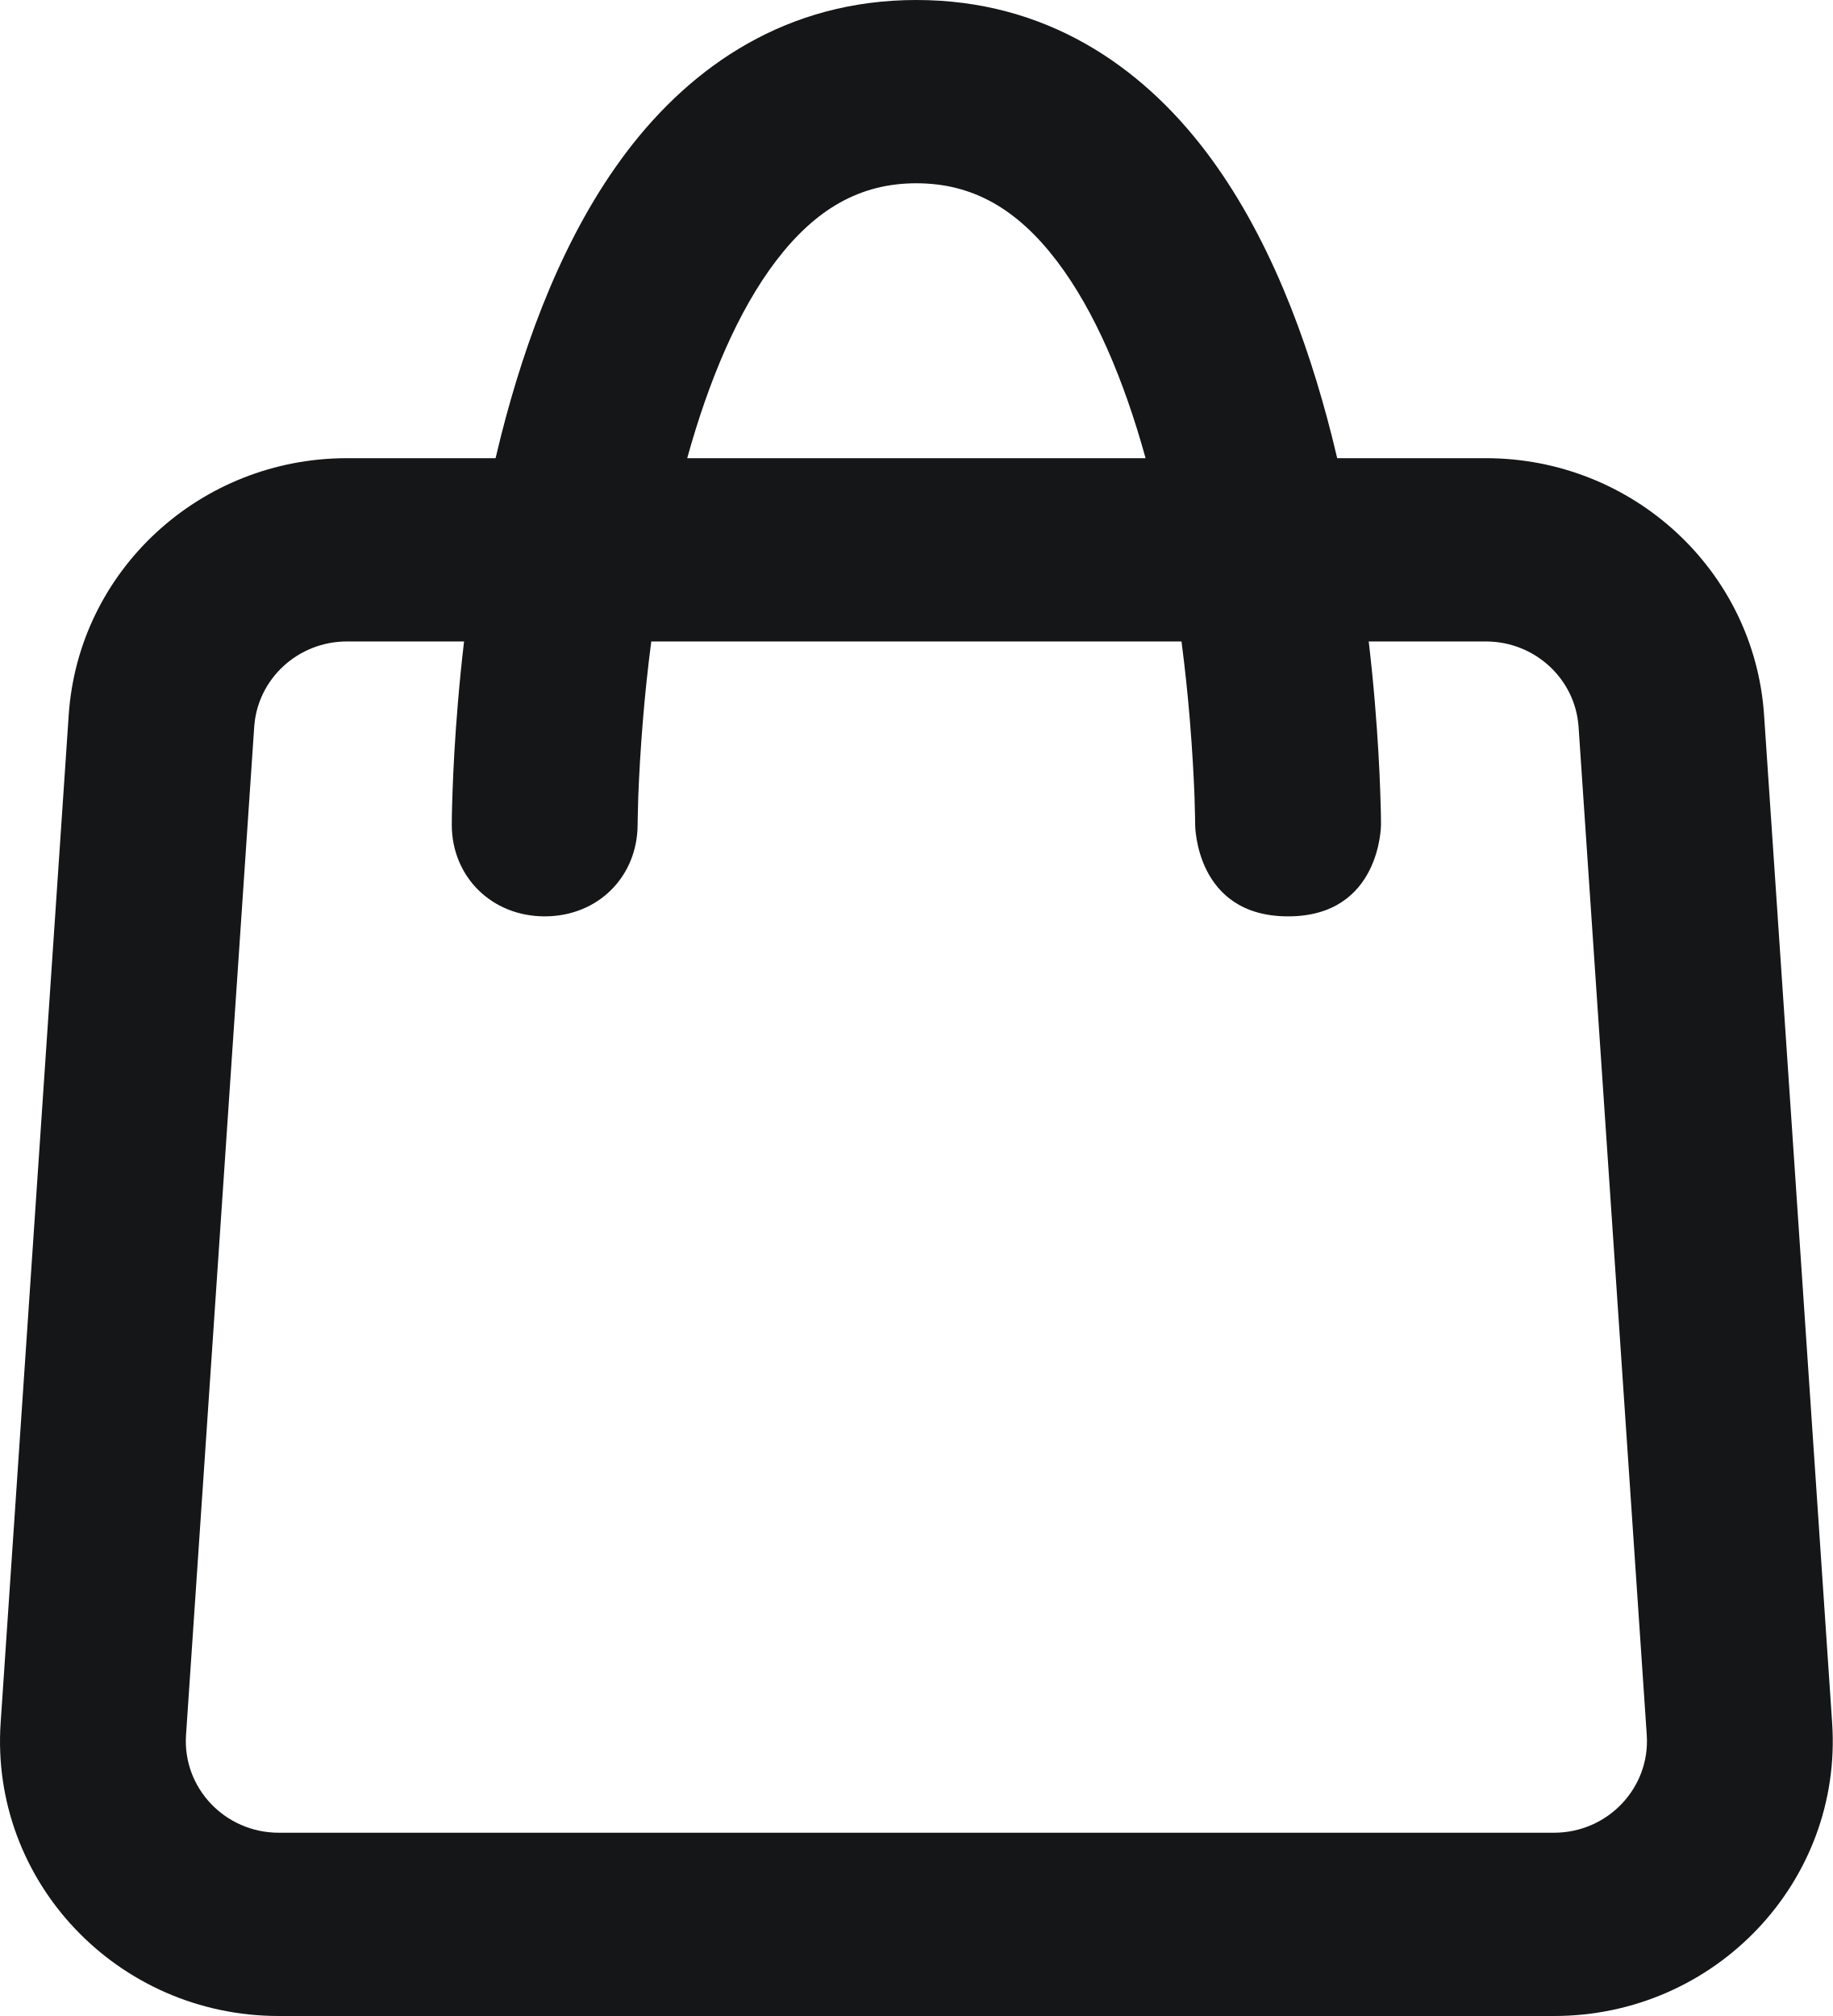
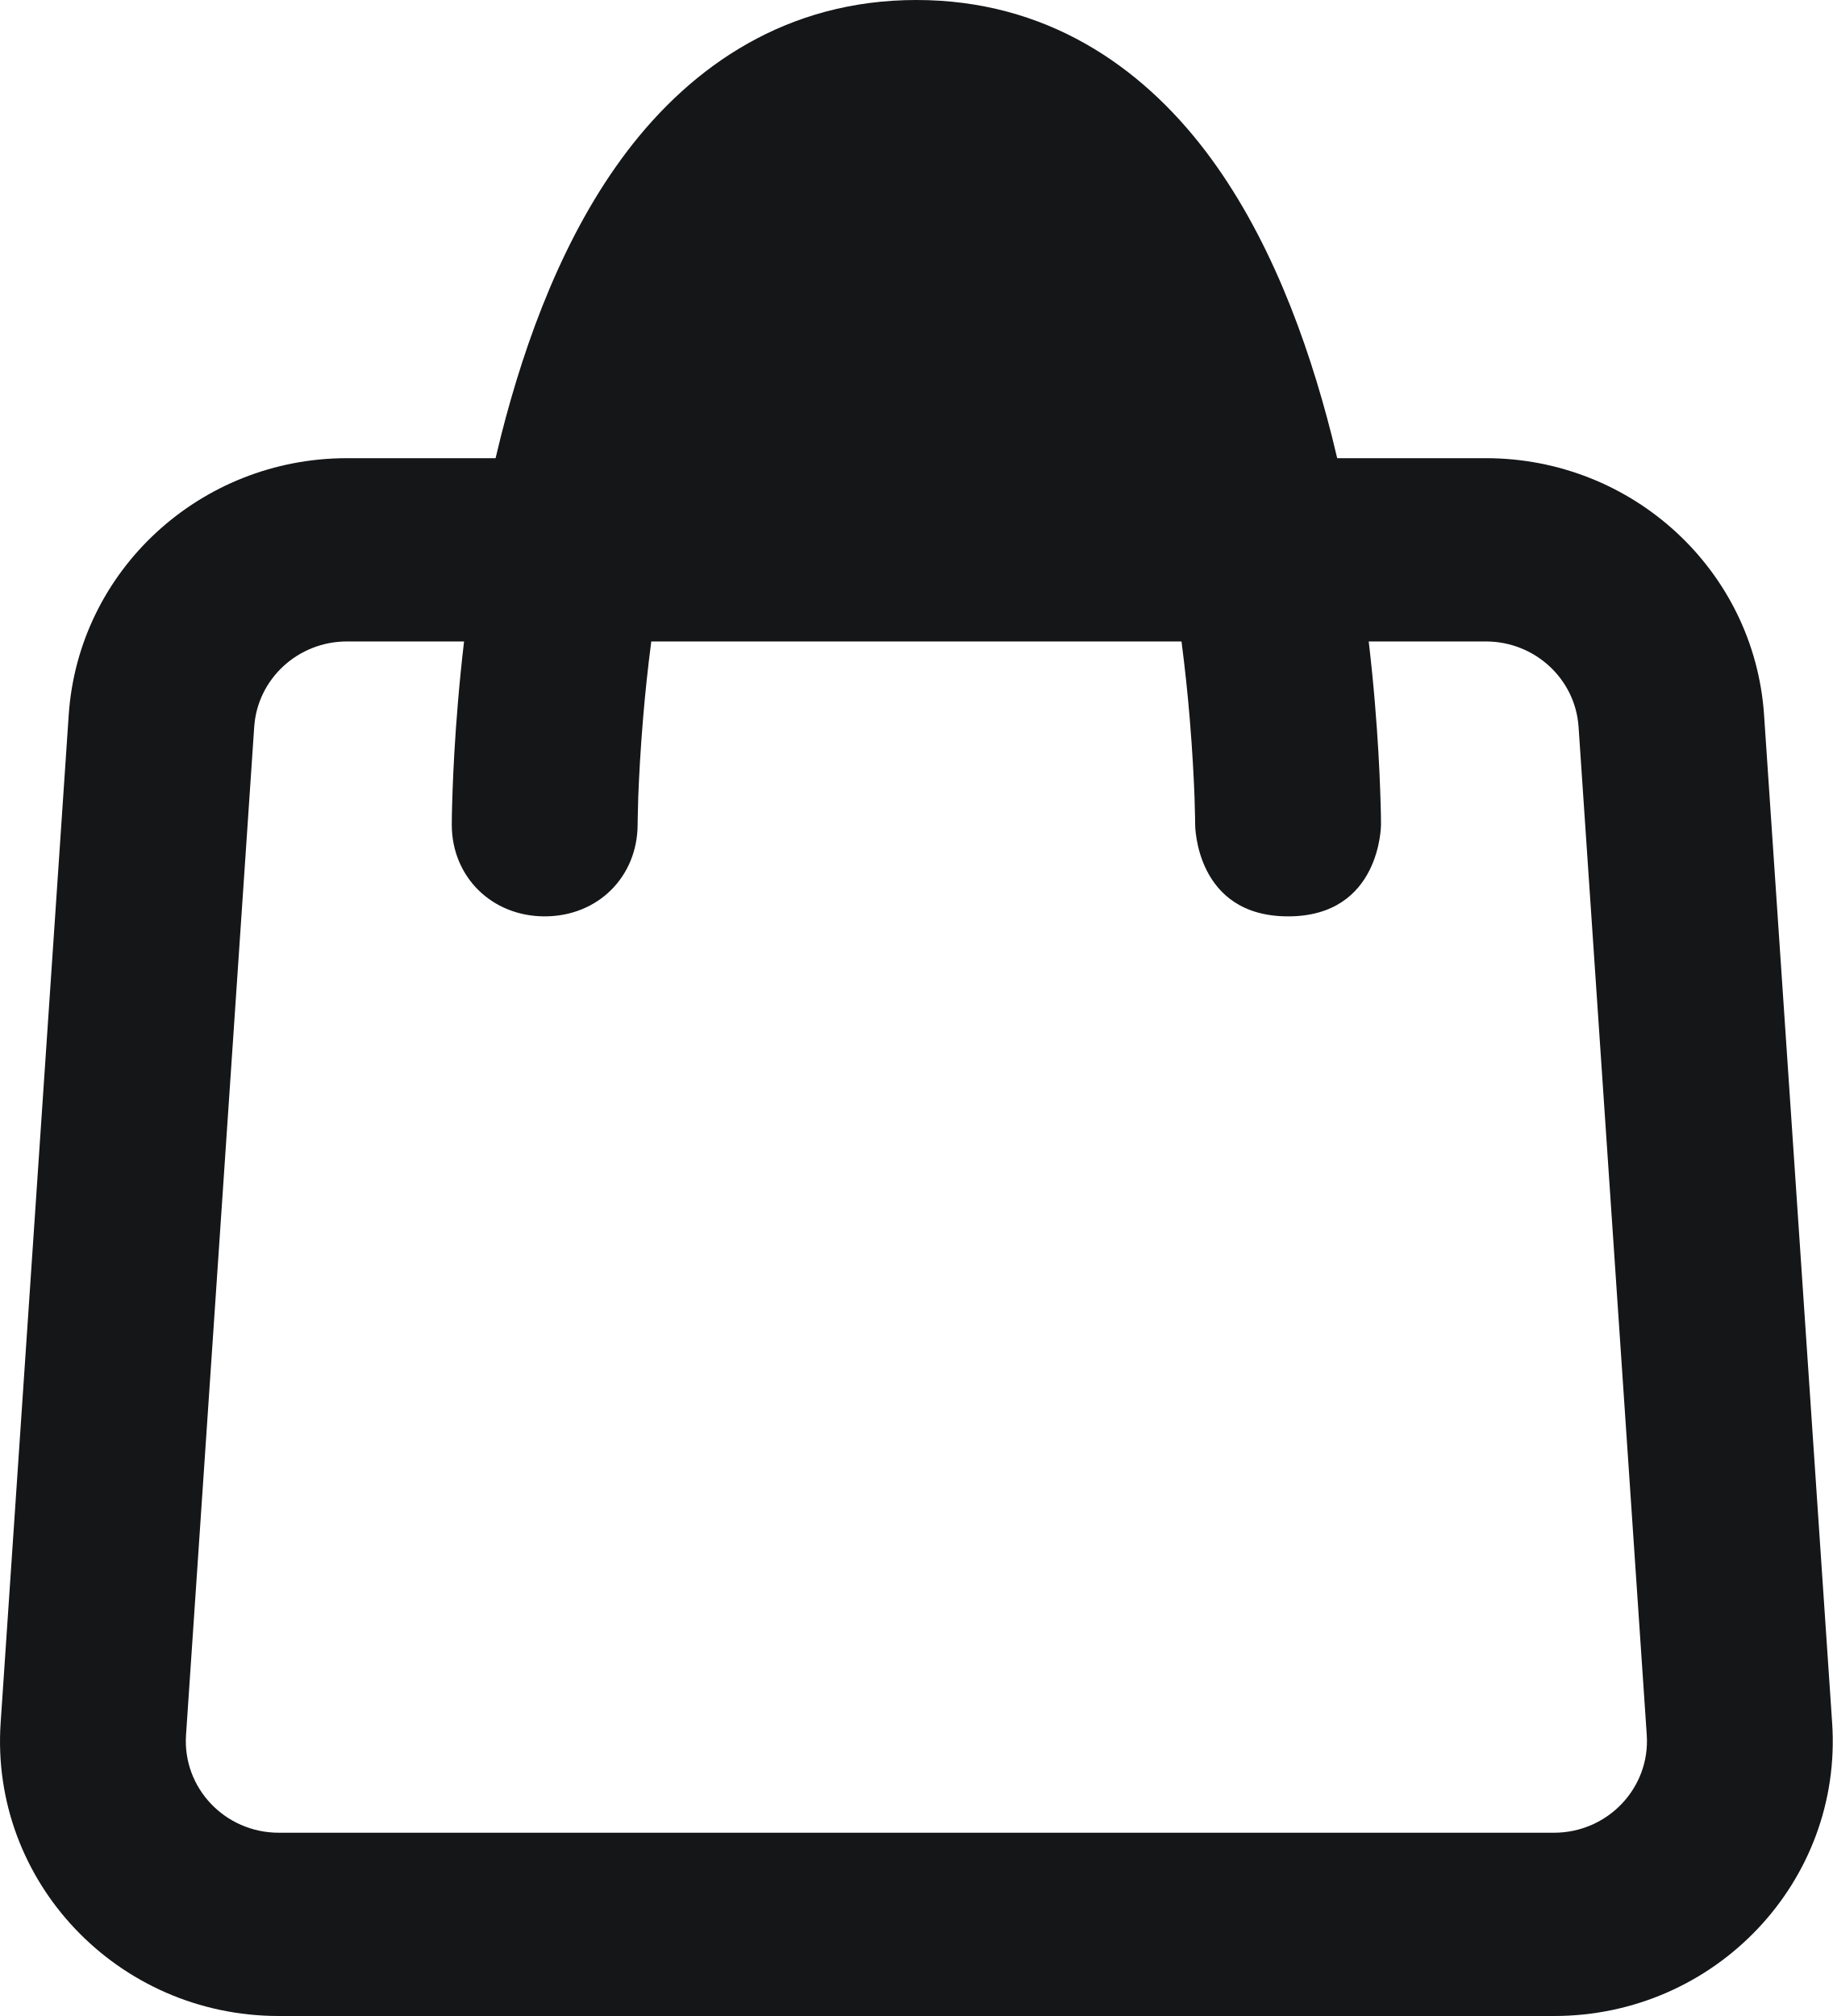
<svg xmlns="http://www.w3.org/2000/svg" width="20" height="22" viewBox="0 0 20 22" fill="none">
-   <path fill-rule="evenodd" clip-rule="evenodd" d="M14.592 5C14.573 4.919 14.553 4.838 14.533 4.757C14.265 3.701 13.843 2.554 13.156 1.65C12.447 0.718 11.412 0 10 0C8.588 0 7.553 0.718 6.844 1.65C6.157 2.554 5.735 3.701 5.467 4.757C5.447 4.838 5.427 4.919 5.408 5H3.786C2.184 5 0.857 6.225 0.75 7.8L0.007 18.8C-0.11 20.532 1.282 22 3.042 22H16.958C18.718 22 20.11 20.532 19.993 18.8L19.25 7.8C19.143 6.225 17.816 5 16.214 5H14.592ZM5.944 10C6.525 10 6.956 9.568 6.958 8.998C6.958 8.974 6.959 8.951 6.959 8.927C6.96 8.874 6.962 8.795 6.965 8.692C6.973 8.487 6.988 8.19 7.018 7.833C7.039 7.58 7.068 7.299 7.107 7H12.893C12.932 7.299 12.961 7.58 12.982 7.833C13.012 8.19 13.027 8.487 13.035 8.692C13.038 8.795 13.04 8.874 13.041 8.927C13.041 8.951 13.042 8.976 13.042 9C13.042 9 13.042 10 14.056 10C15.07 10 15.07 8.999 15.07 8.999C15.07 8.964 15.069 8.929 15.069 8.893C15.068 8.829 15.065 8.737 15.061 8.621C15.053 8.388 15.036 8.06 15.003 7.667C14.986 7.462 14.964 7.238 14.936 7H16.214C16.748 7 17.191 7.408 17.226 7.933L17.97 18.933C18.009 19.511 17.544 20 16.958 20H3.042C2.455 20 1.991 19.511 2.03 18.933L2.774 7.933C2.809 7.408 3.252 7 3.786 7H5.064C5.036 7.238 5.014 7.462 4.997 7.667C4.964 8.06 4.947 8.388 4.939 8.621C4.935 8.737 4.932 8.829 4.931 8.893C4.931 8.928 4.93 8.962 4.93 8.997C4.929 9.567 5.365 10 5.944 10ZM7.499 5H12.501C12.267 4.153 11.948 3.395 11.534 2.85C11.102 2.282 10.616 2 10 2C9.384 2 8.898 2.282 8.466 2.85C8.052 3.395 7.734 4.153 7.499 5Z" fill="#151618" />
+   <path d="M14.592 5C14.573 4.919 14.553 4.838 14.533 4.757C14.265 3.701 13.843 2.554 13.156 1.65C12.447 0.718 11.412 0 10 0C8.588 0 7.553 0.718 6.844 1.65C6.157 2.554 5.735 3.701 5.467 4.757C5.447 4.838 5.427 4.919 5.408 5H3.786C2.184 5 0.857 6.225 0.75 7.8L0.007 18.8C-0.11 20.532 1.282 22 3.042 22H16.958C18.718 22 20.11 20.532 19.993 18.8L19.25 7.8C19.143 6.225 17.816 5 16.214 5H14.592ZM5.944 10C6.525 10 6.956 9.568 6.958 8.998C6.958 8.974 6.959 8.951 6.959 8.927C6.96 8.874 6.962 8.795 6.965 8.692C6.973 8.487 6.988 8.19 7.018 7.833C7.039 7.58 7.068 7.299 7.107 7H12.893C12.932 7.299 12.961 7.58 12.982 7.833C13.012 8.19 13.027 8.487 13.035 8.692C13.038 8.795 13.04 8.874 13.041 8.927C13.041 8.951 13.042 8.976 13.042 9C13.042 9 13.042 10 14.056 10C15.07 10 15.07 8.999 15.07 8.999C15.07 8.964 15.069 8.929 15.069 8.893C15.068 8.829 15.065 8.737 15.061 8.621C15.053 8.388 15.036 8.06 15.003 7.667C14.986 7.462 14.964 7.238 14.936 7H16.214C16.748 7 17.191 7.408 17.226 7.933L17.97 18.933C18.009 19.511 17.544 20 16.958 20H3.042C2.455 20 1.991 19.511 2.03 18.933L2.774 7.933C2.809 7.408 3.252 7 3.786 7H5.064C5.036 7.238 5.014 7.462 4.997 7.667C4.964 8.06 4.947 8.388 4.939 8.621C4.935 8.737 4.932 8.829 4.931 8.893C4.931 8.928 4.93 8.962 4.93 8.997C4.929 9.567 5.365 10 5.944 10ZM7.499 5H12.501C12.267 4.153 11.948 3.395 11.534 2.85C11.102 2.282 10.616 2 10 2C9.384 2 8.898 2.282 8.466 2.85C8.052 3.395 7.734 4.153 7.499 5Z" fill="#151618" />
</svg>
